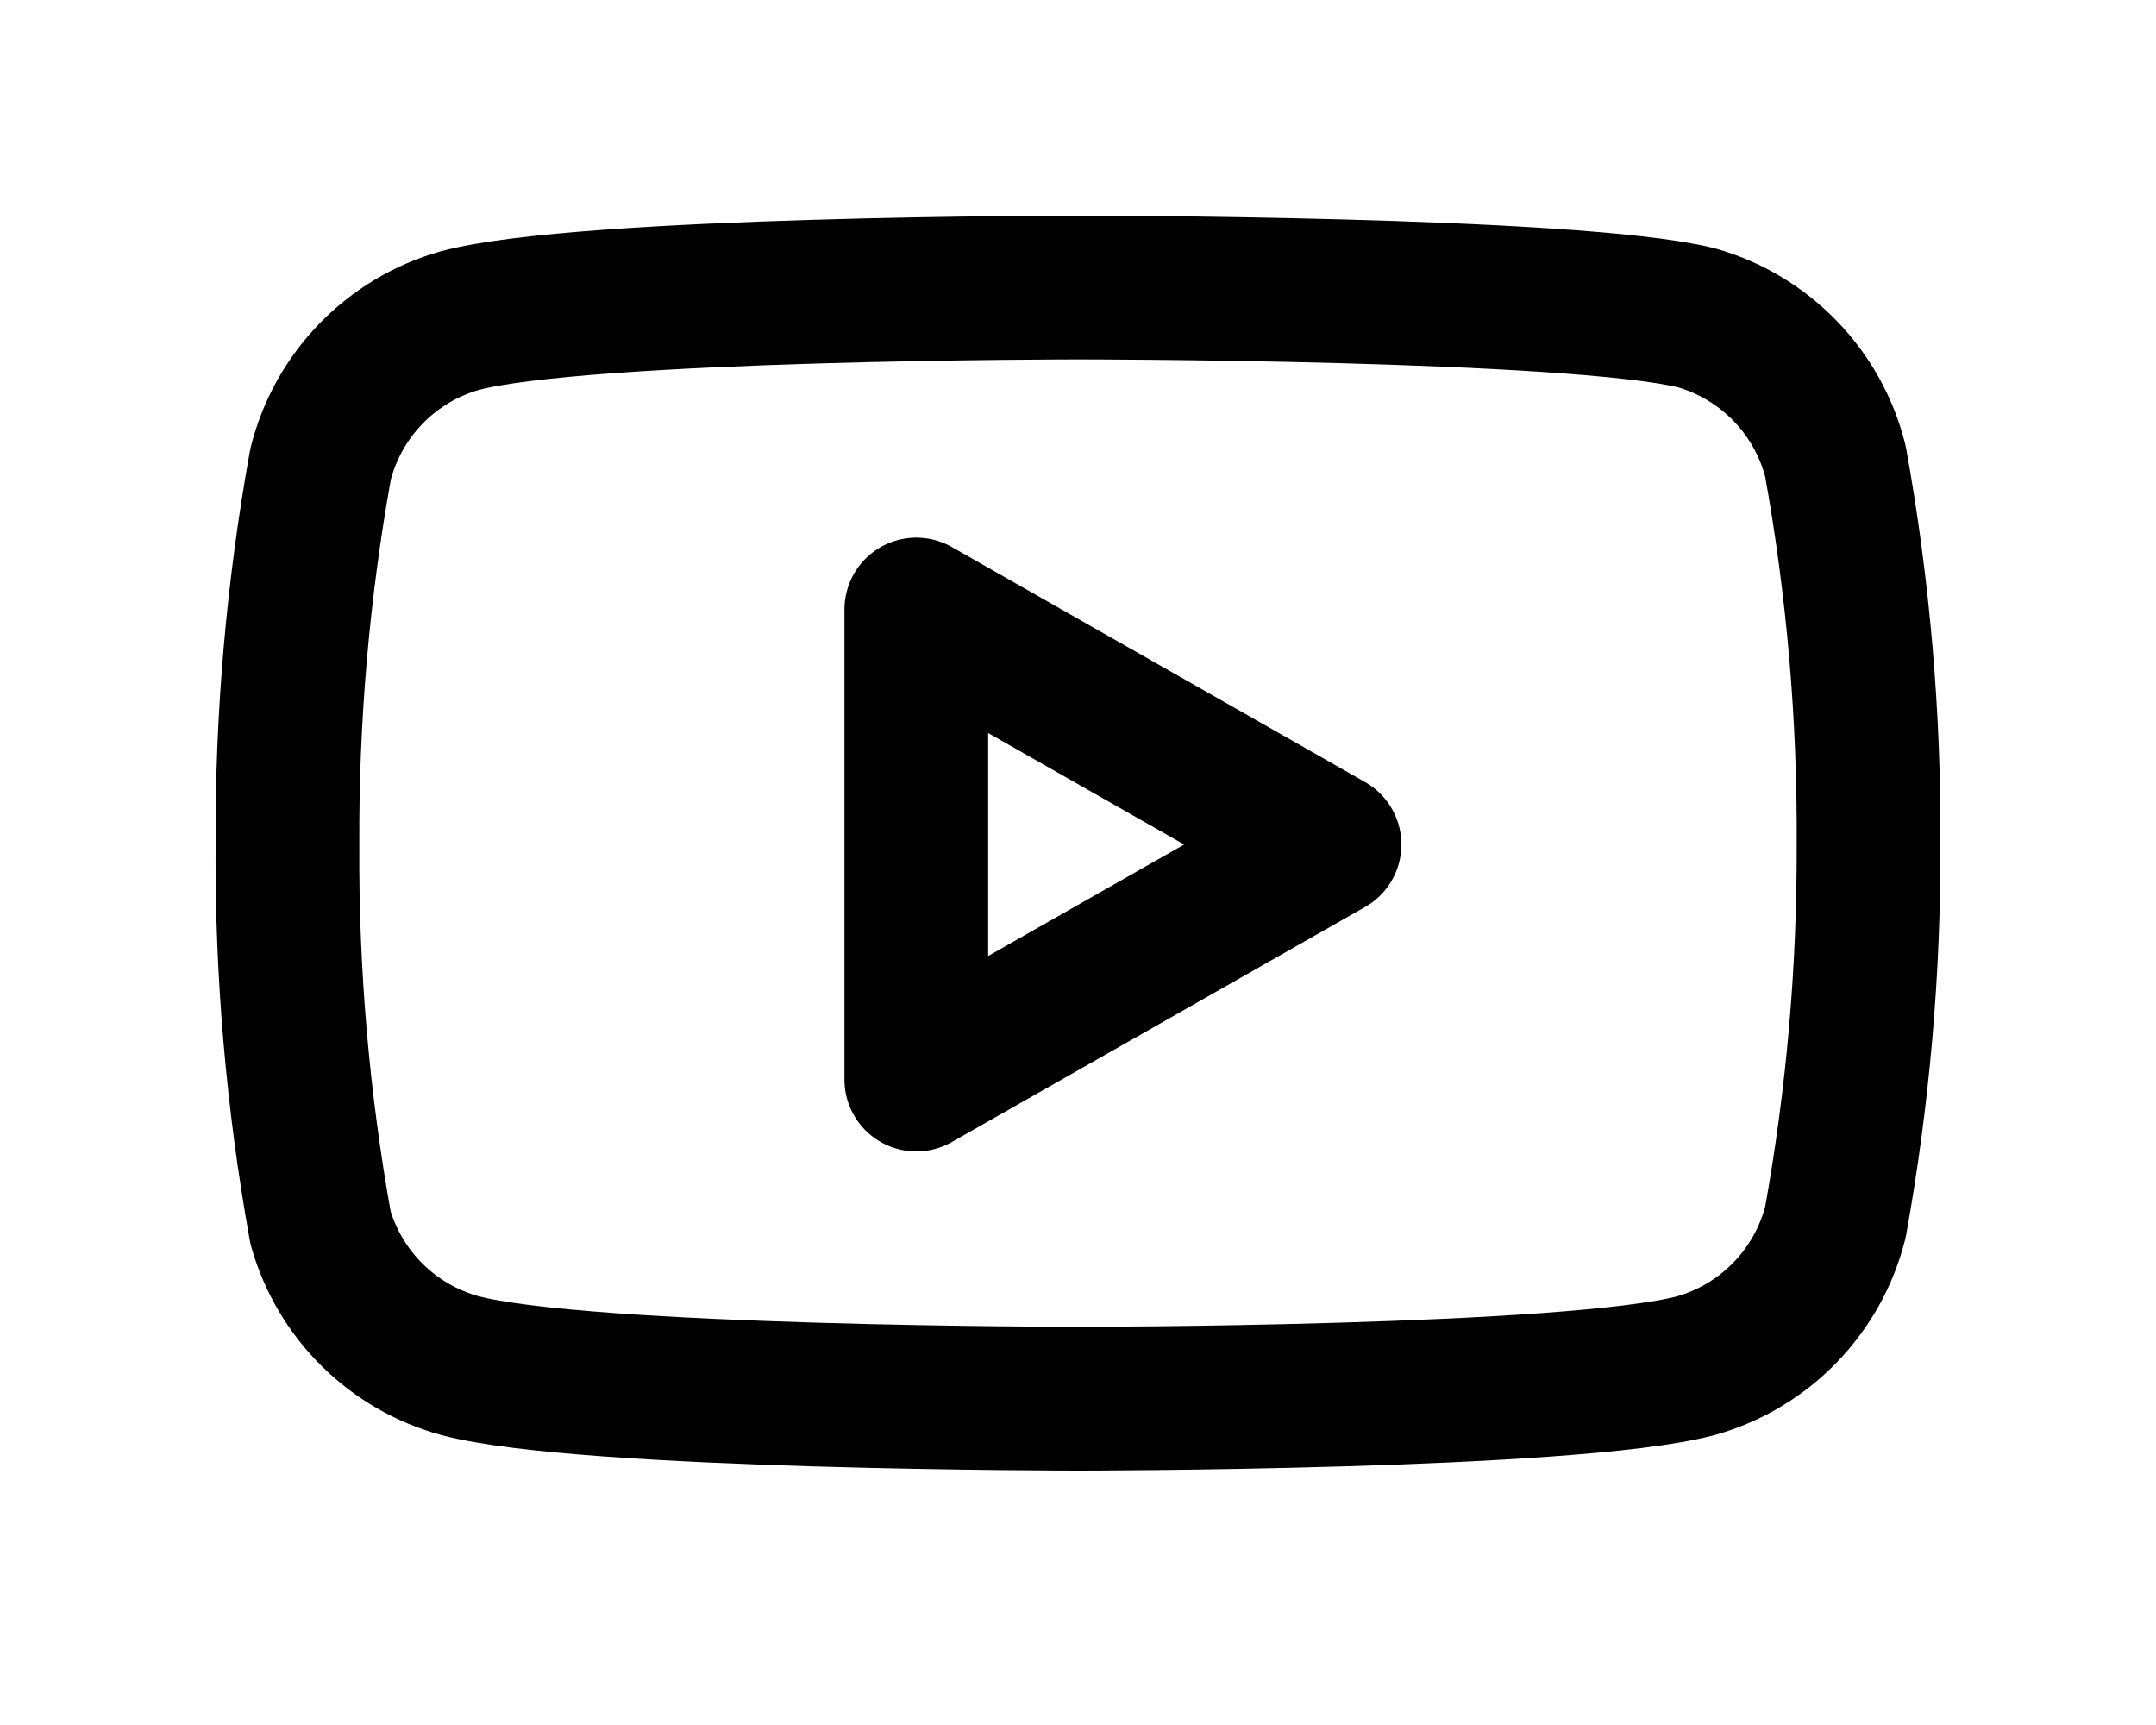
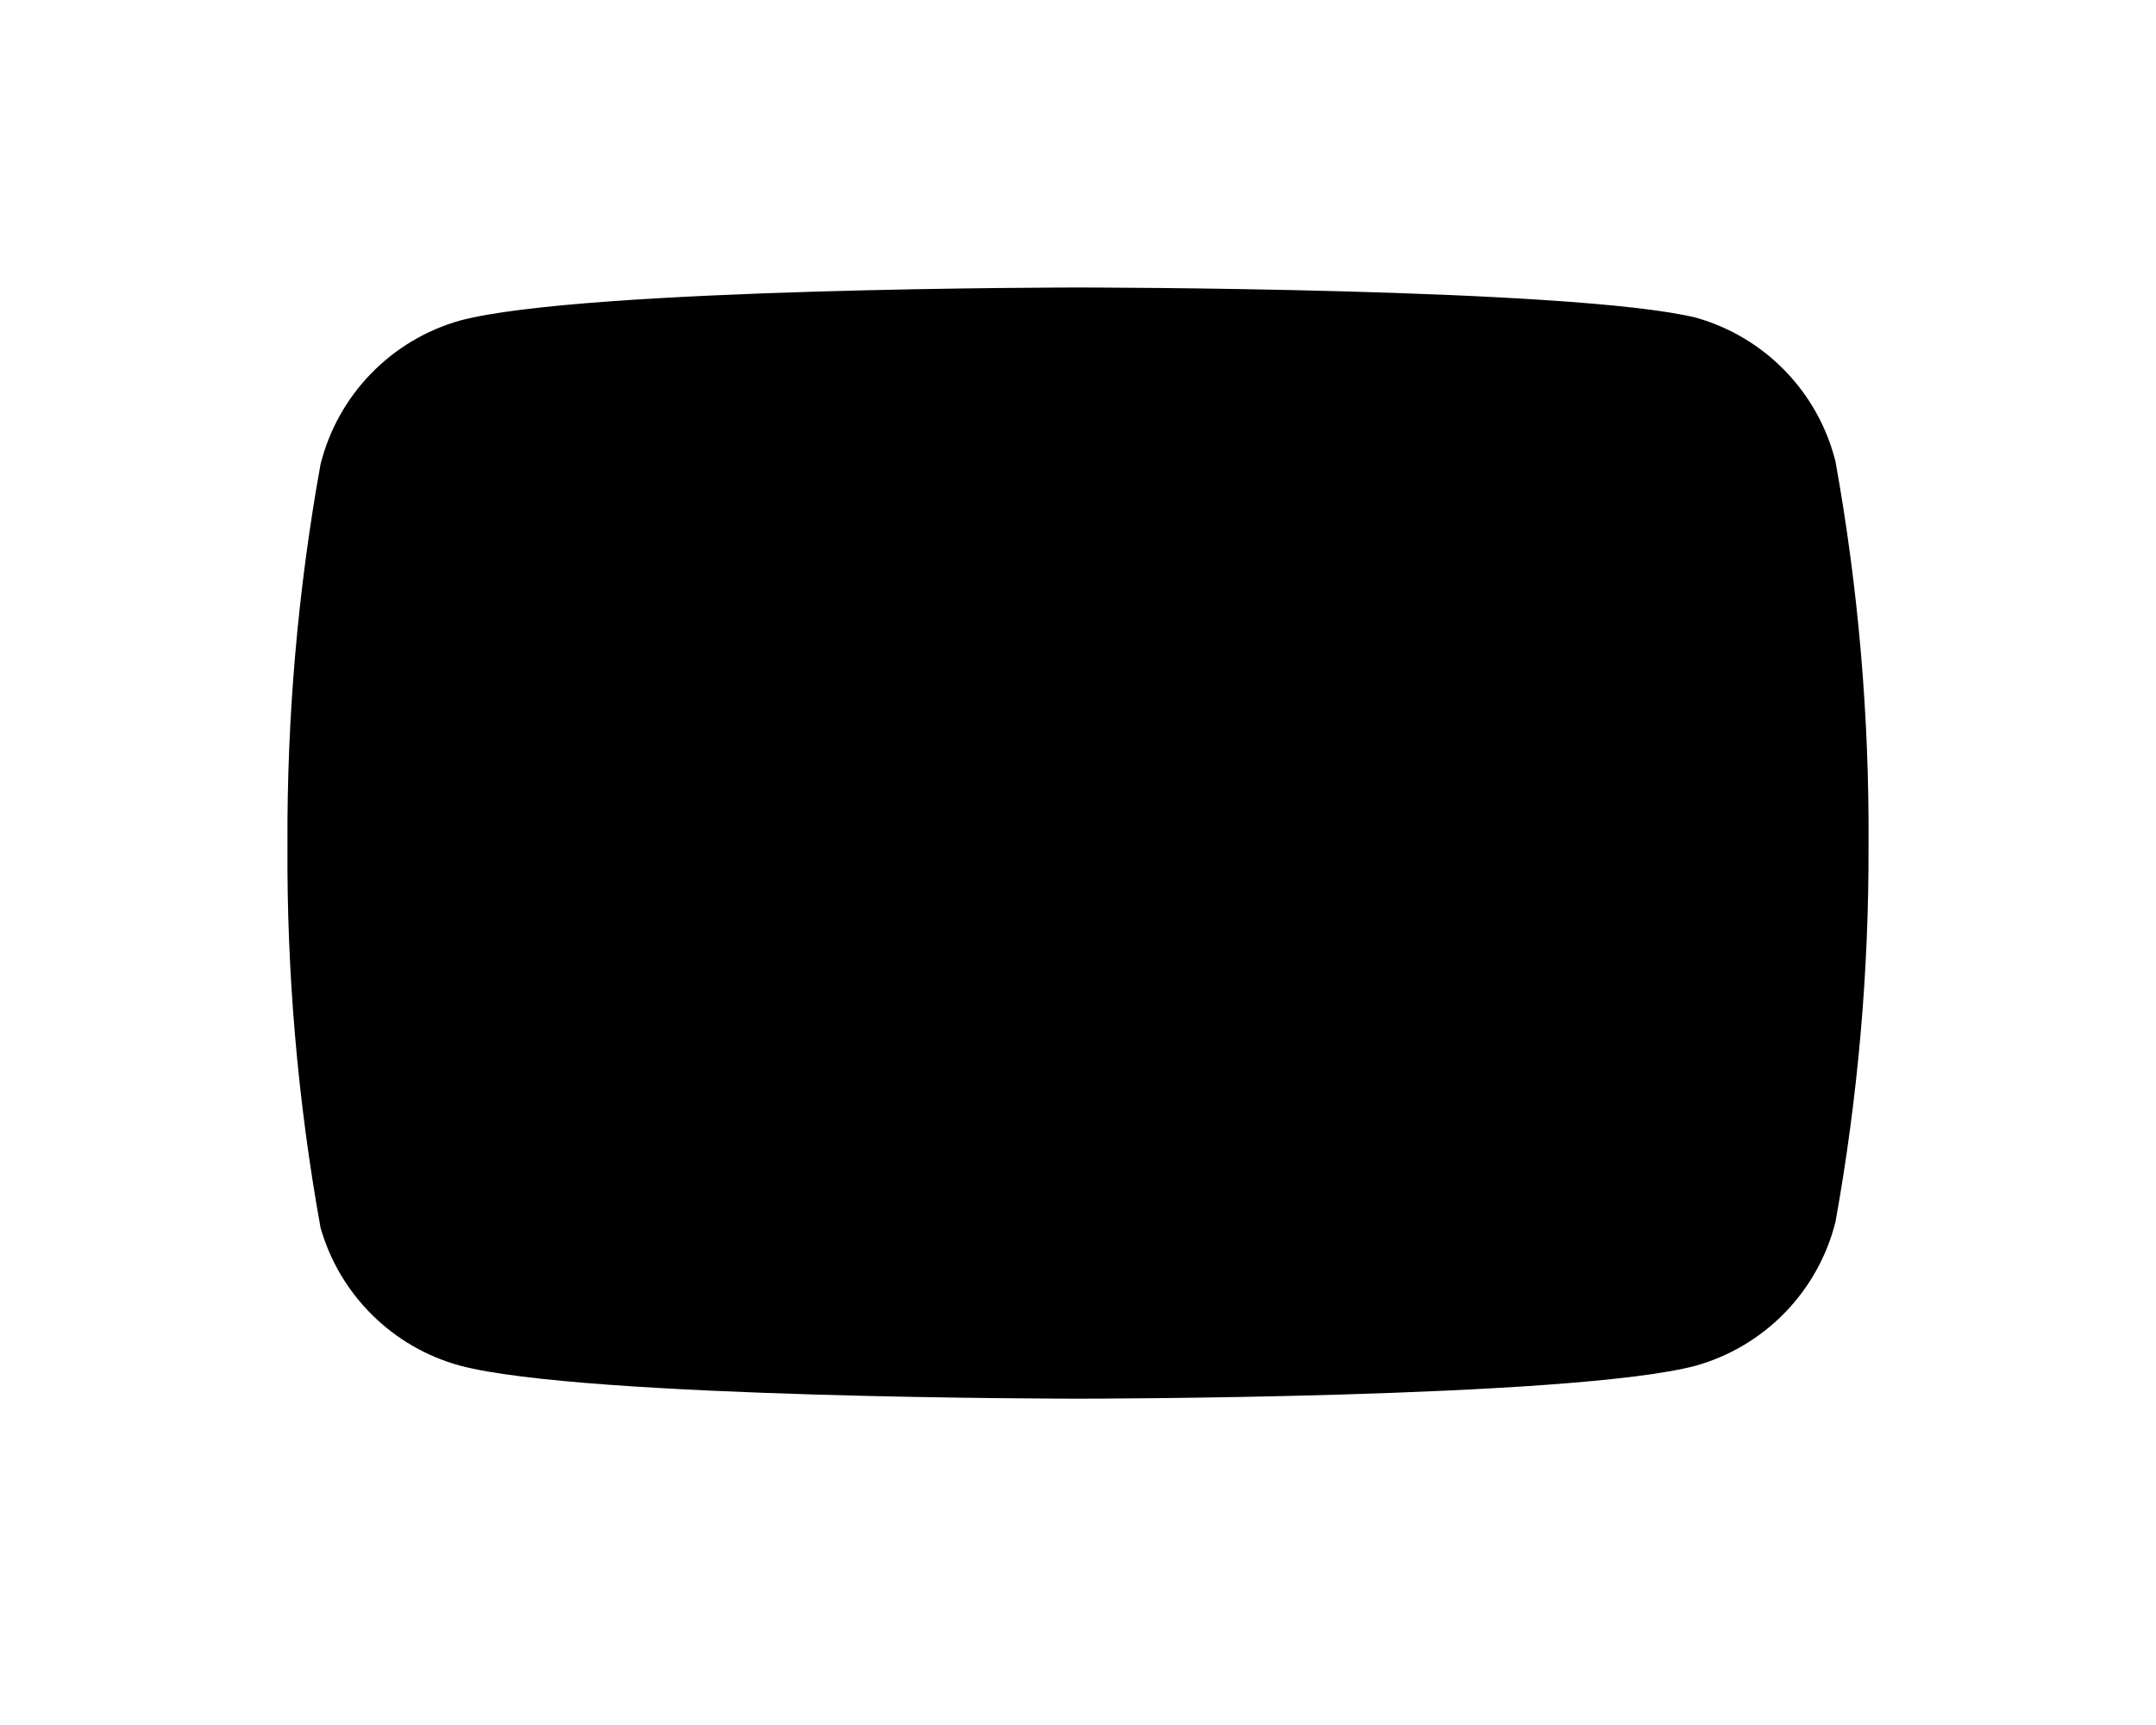
- <svg xmlns="http://www.w3.org/2000/svg" width="30" height="24" fill="none" stroke="currentColor" stroke-width="2" class="w-6 h-6  2xl:w-8 2xl:h-8" stroke-linecap="round" stroke-linejoin="round" viewBox="0 0 24 24">
-   <path d="M22.54 6.42a2.78 2.78 0 00-1.94-2C18.88 4 12 4 12 4s-6.88 0-8.6.46a2.78 2.78 0 00-1.94 2A29 29 0 001 11.75a29 29 0 00.46 5.33A2.78 2.78 0 003.4 19c1.72.46 8.6.46 8.6.46s6.88 0 8.6-.46a2.78 2.78 0 001.94-2 29 29 0 00.46-5.25 29 29 0 00-.46-5.33z" />
-   <path d="M9.75 15.02l5.75-3.27-5.75-3.27v6.54z" />
+ <svg xmlns="http://www.w3.org/2000/svg" width="30" height="24" fill="none" stroke="currentColor" stroke-width="0" class="w-6 h-6  2xl:w-8 2xl:h-8" stroke-linecap="round" stroke-linejoin="round" viewBox="0 0 24 24">
+   <path fill="currentColor" d="M22.54 6.42a2.78 2.78 0 00-1.94-2C18.88 4 12 4 12 4s-6.88 0-8.6.46a2.78 2.78 0 00-1.94 2A29 29 0 001 11.75a29 29 0 00.46 5.33A2.78 2.78 0 003.4 19c1.72.46 8.6.46 8.6.46s6.88 0 8.6-.46a2.78 2.78 0 001.94-2 29 29 0 00.46-5.25 29 29 0 00-.46-5.33z" />
+   <path fill="black" d="M9.75 15.02l5.75-3.27-5.75-3.27v6.54z" />
</svg>
